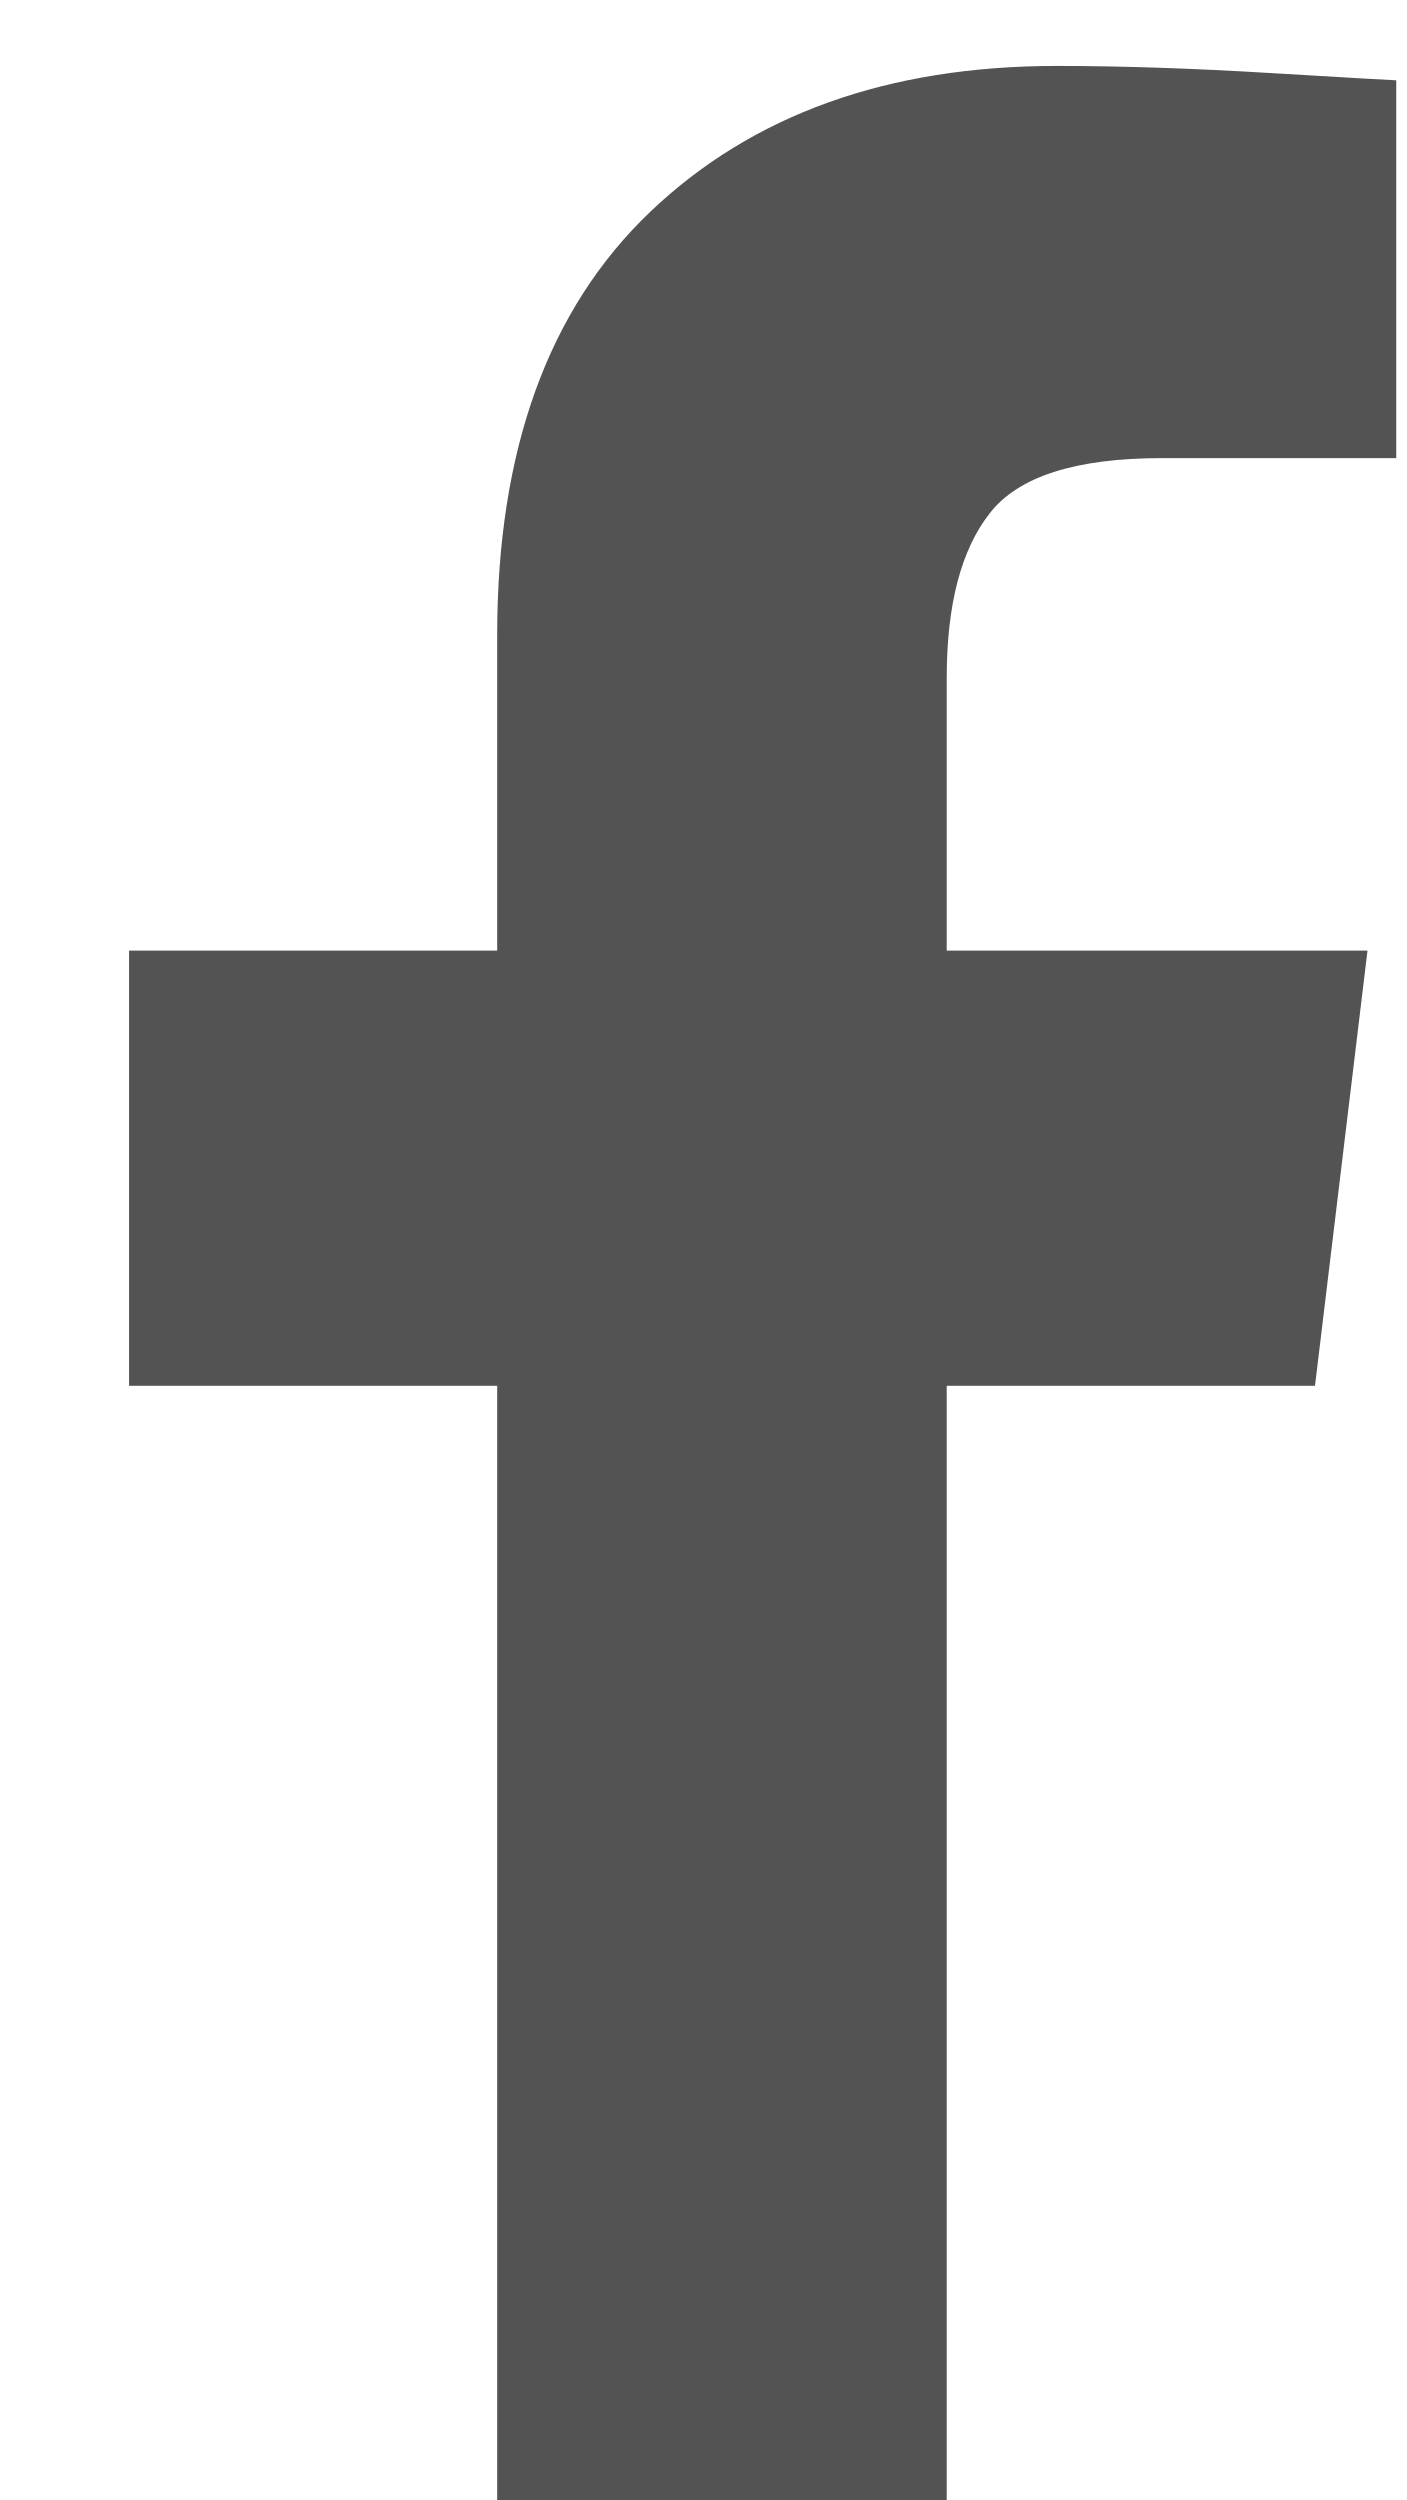
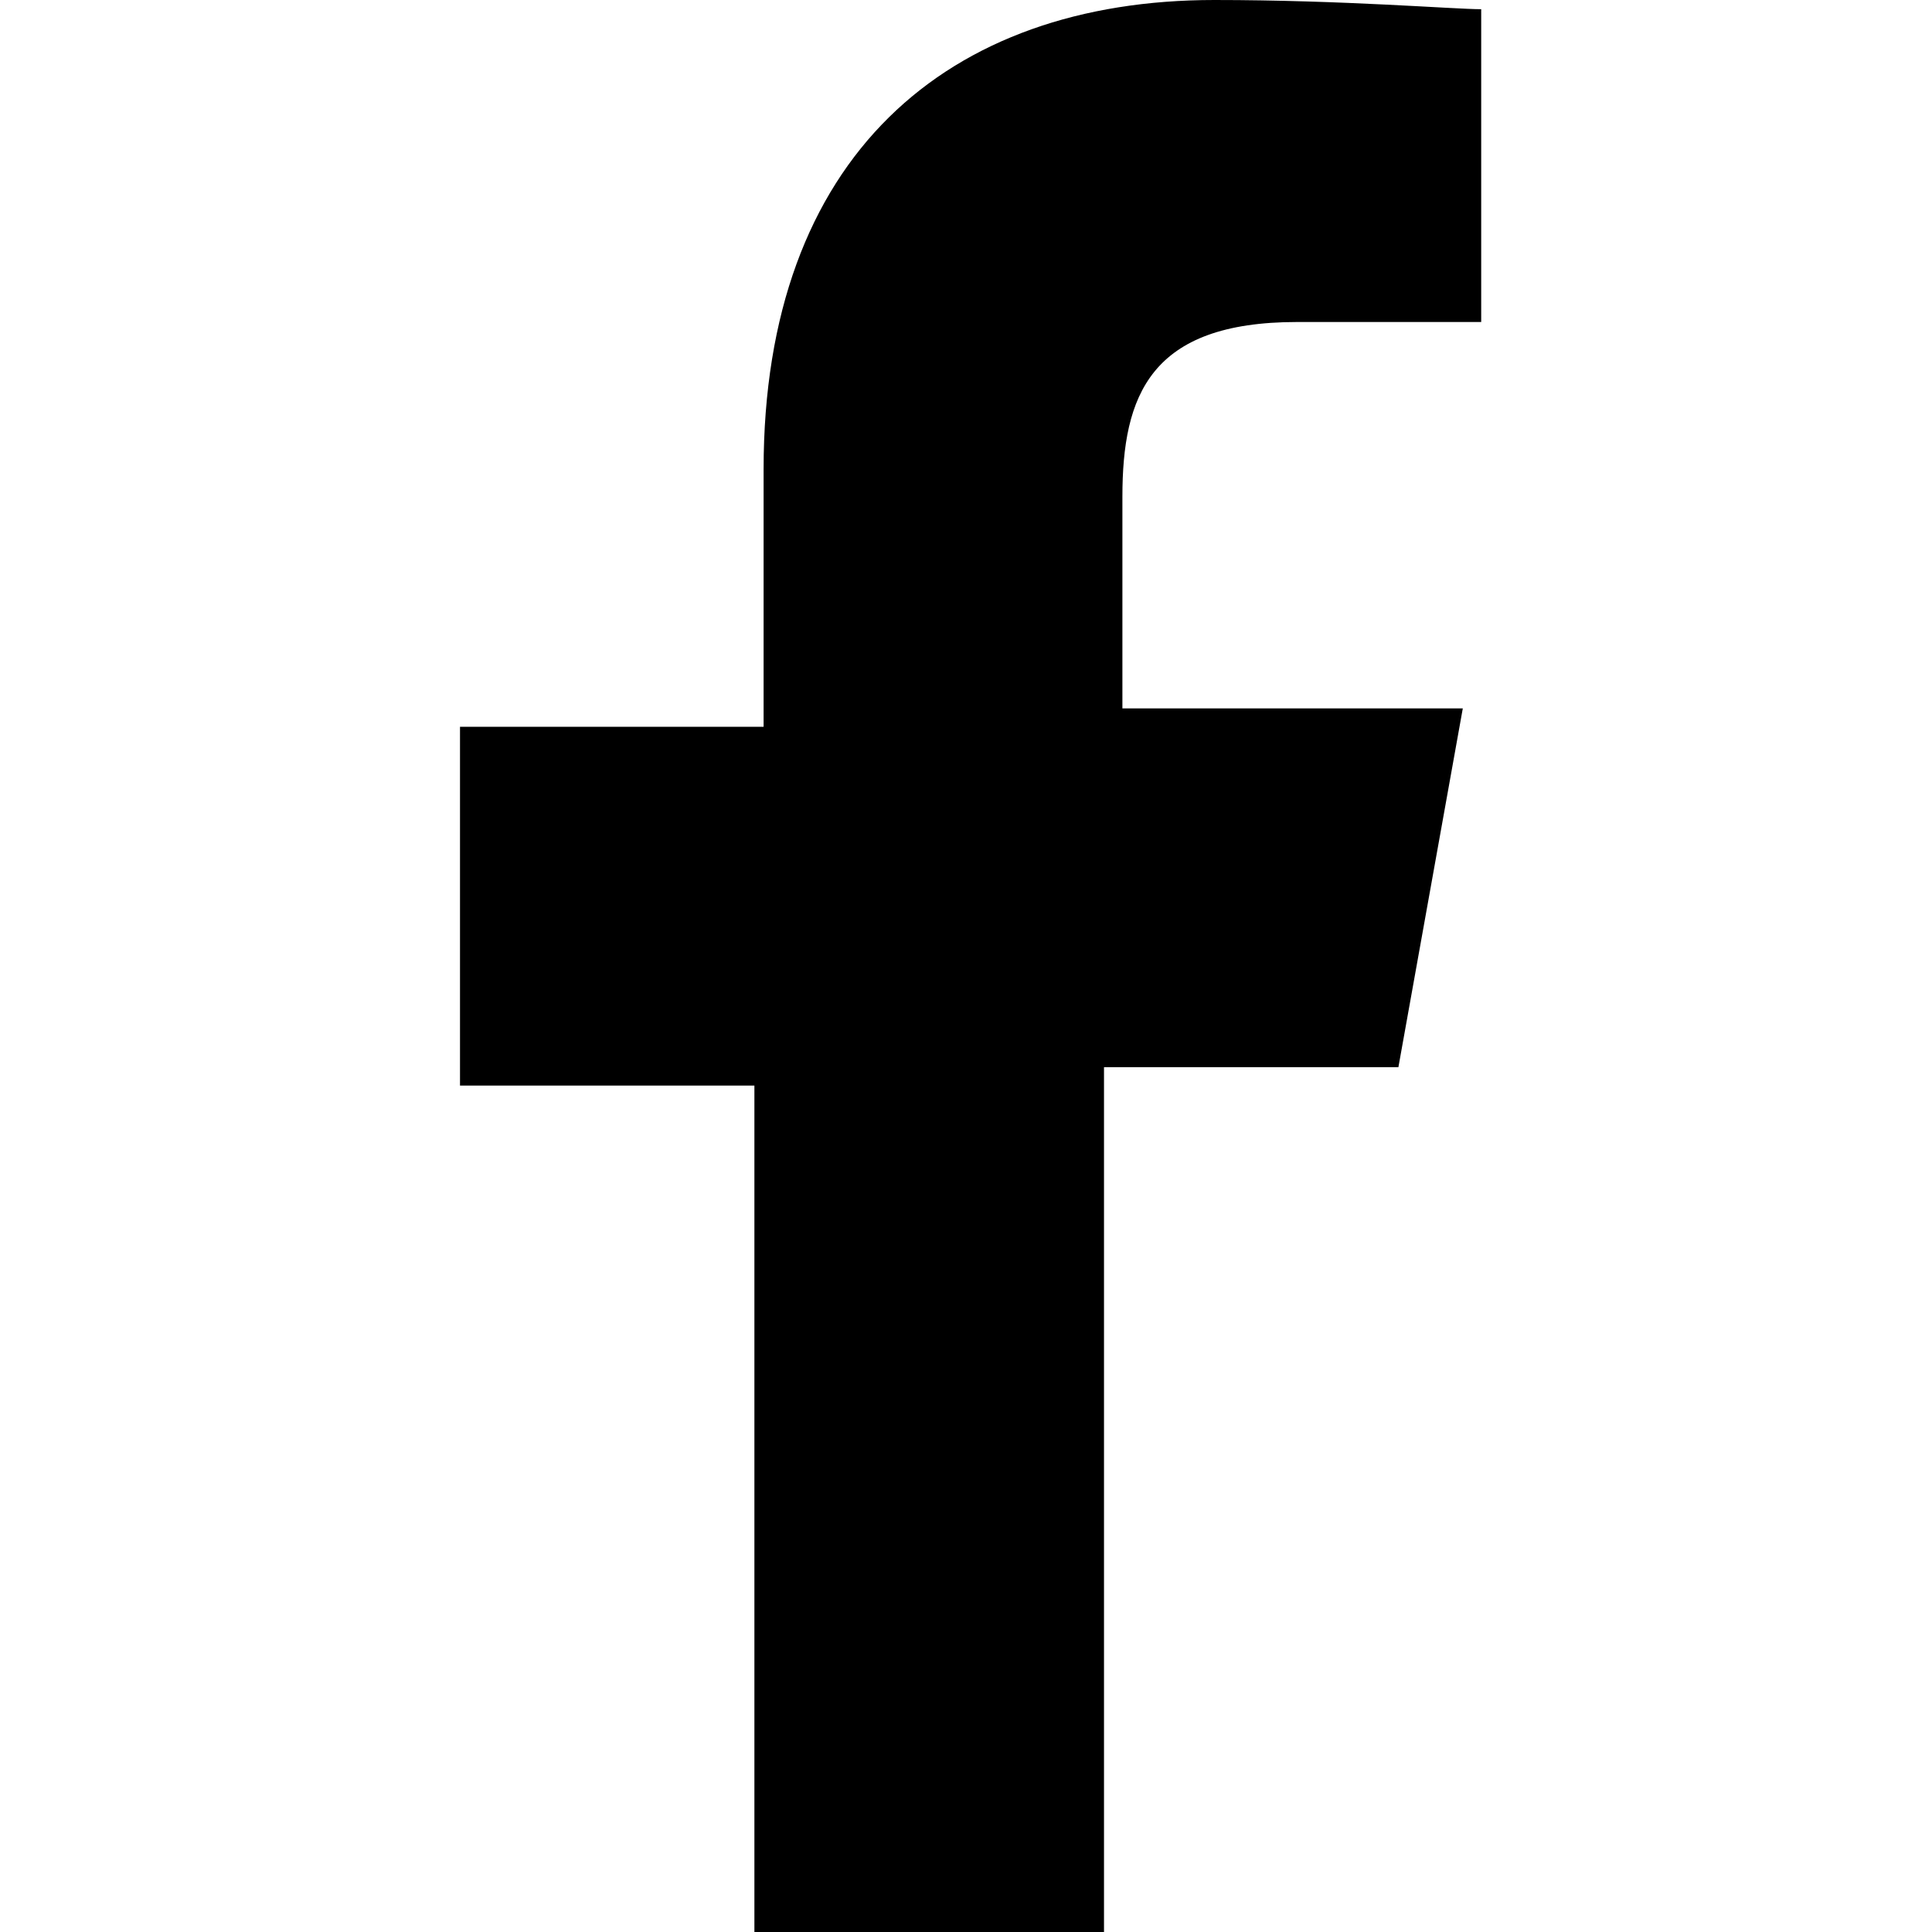
- <svg xmlns="http://www.w3.org/2000/svg" width="9px" height="16px" viewBox="0 0 9 16" version="1.1">
-   <defs />
-   <g id="Symbols" stroke="none" stroke-width="1" fill="none" fill-rule="evenodd">
-     <g id="Footer/1280" transform="translate(-1035, -251)" fill="#535353">
-       <g id="Group-3" transform="translate(1021, 240)">
-         <path d="M17.182,15.064 L17.182,17.084 L14.826,17.084 L14.826,19.869 L17.182,19.869 L17.182,27 L20.059,27 L20.059,19.869 L22.416,19.869 L22.752,17.084 L20.059,17.084 L20.059,15.339 C20.059,14.87 20.151,14.518 20.335,14.284 C20.518,14.049 20.885,13.932 21.436,13.932 L22.936,13.932 L22.936,11.514 C22.916,11.514 22.65,11.498 22.14,11.468 C21.63,11.437 21.171,11.422 20.763,11.422 C19.682,11.422 18.815,11.733 18.162,12.355 C17.509,12.978 17.182,13.881 17.182,15.064 Z" id="" />
-       </g>
-     </g>
-   </g>
+ <svg xmlns="http://www.w3.org/2000/svg" width="21px" height="21px" viewBox="0 0 21 21" version="1.1">
+   <path d="M8.3 5.1v2.8H5v3.9h3.2V21H12v-9.4h3.2l.7-3.9h-3.7V5.4c0-1.1.3-1.9 1.9-1.9h2V.1c-.3 0-1.5-.1-2.9-.1-2.9 0-4.9 1.7-4.9 5.1z" />
</svg>
